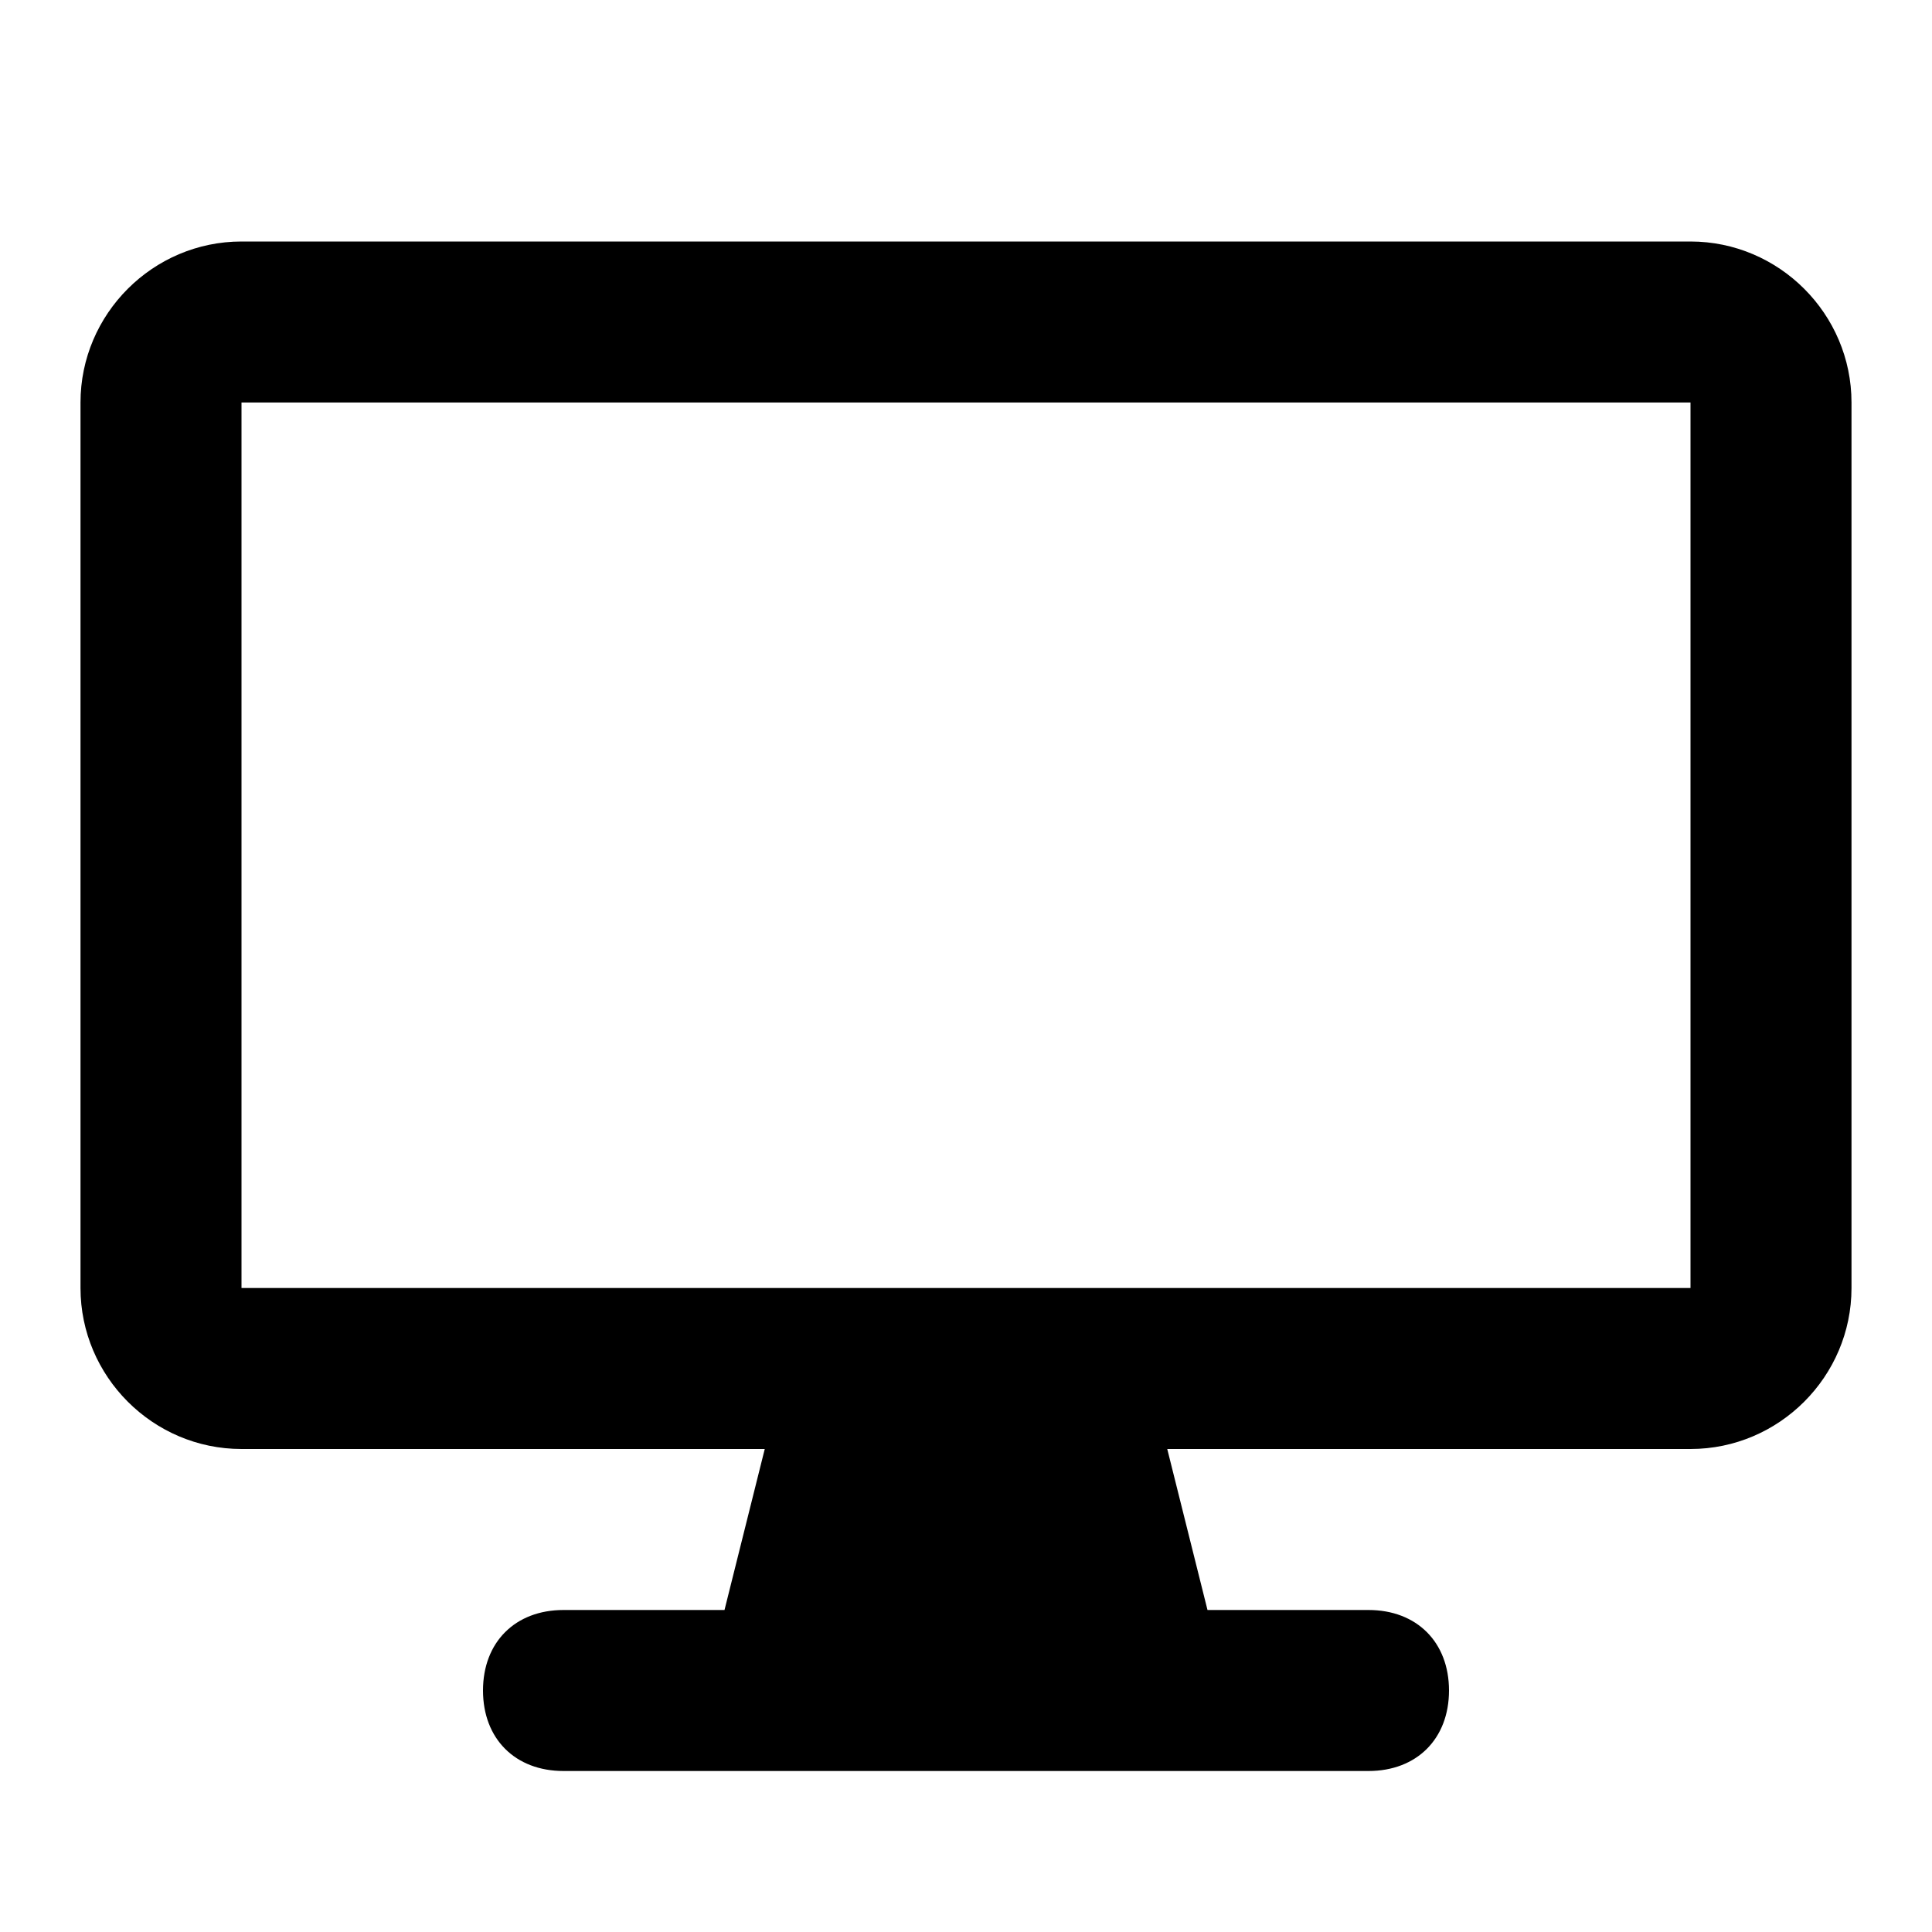
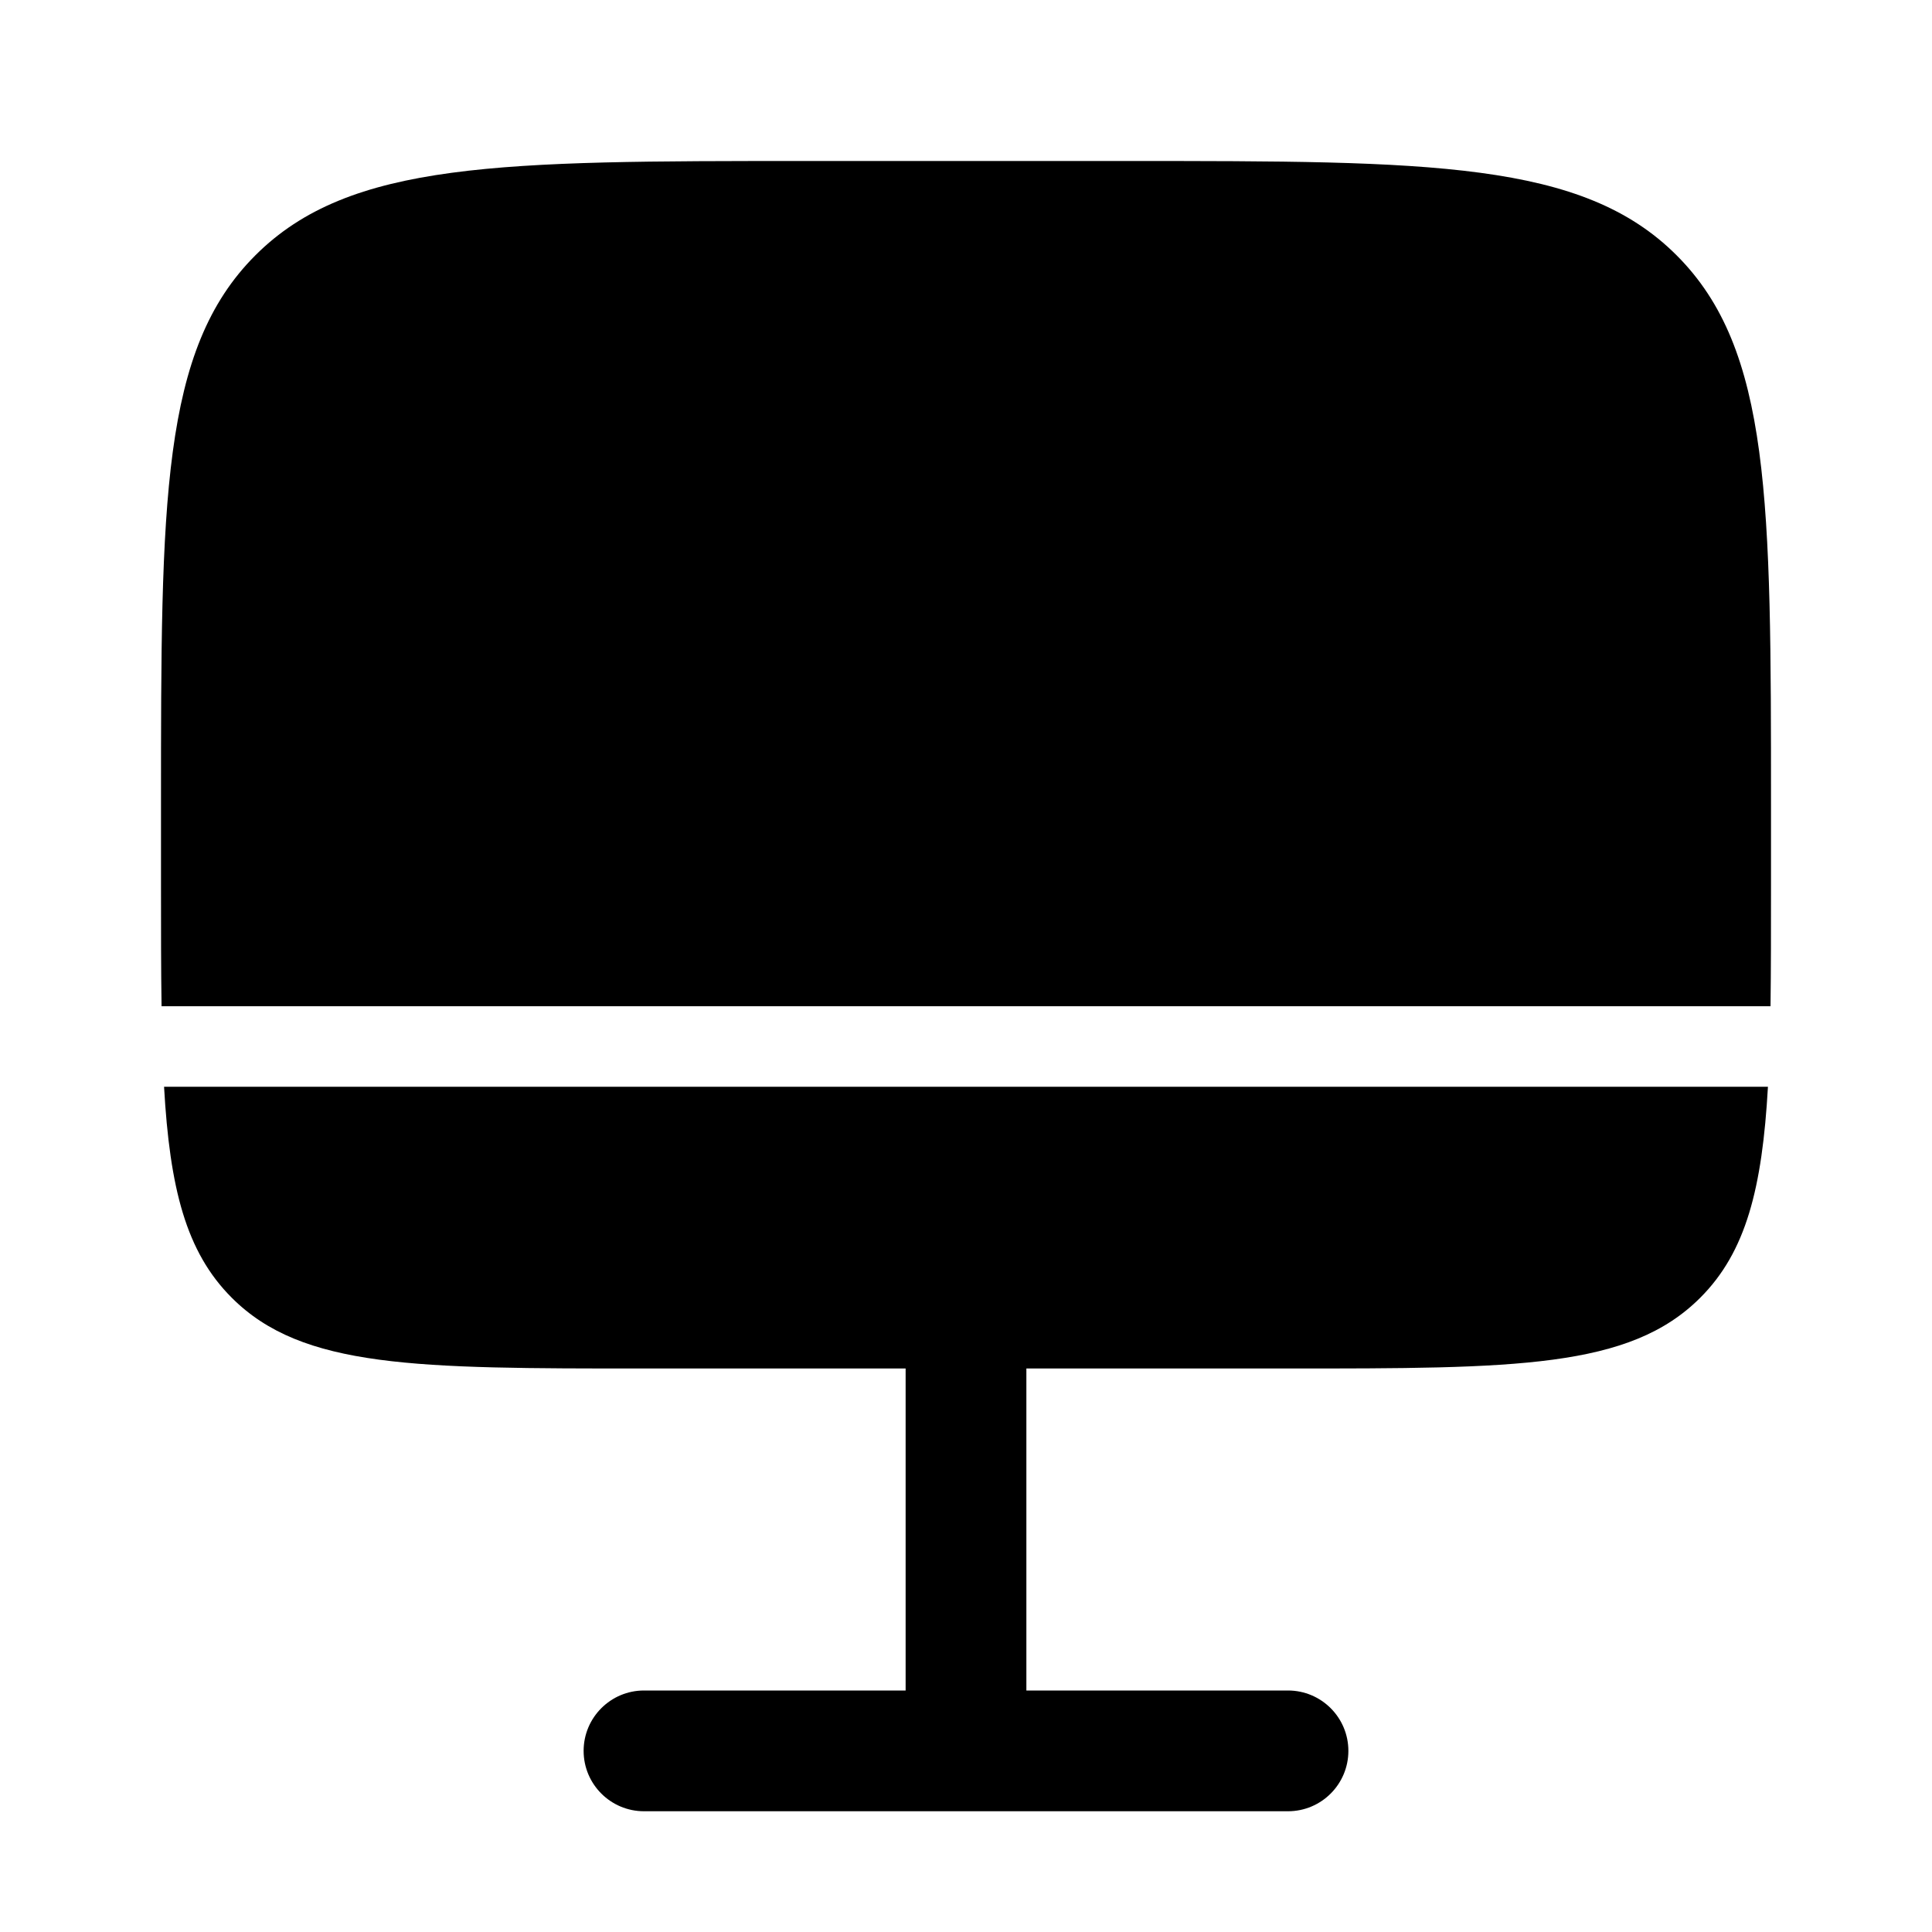
<svg xmlns="http://www.w3.org/2000/svg" viewBox="0 0 24 24" fill="currentColor">
-   <path fill-rule="evenodd" d="M3,3h18c1.1,0,2,.9,2,2v11c0,1.1-.9,2-2,2h-6.5l.5,2h2c.6,0,1,.4,1,1s-.4,1-1,1H7c-.6,0-1-.4-1-1s.4-1,1-1h2l.5-2H3c-1.1,0-2-.9-2-2V5c0-1.1.9-2,2-2ZM3,5v11h18V5H3Z" />
+   <path d="M8 17C5.172 17 3.757 17 2.879 16.121C2.309 15.552 2.109 14.758 2.038 13.5H21.962C21.891 14.758 21.691 15.552 21.121 16.121C20.243 17 18.828 17 16 17H12.75V21H16C16.414 21 16.75 21.336 16.75 21.75C16.75 22.164 16.414 22.5 16 22.5H8C7.586 22.5 7.25 22.164 7.25 21.75C7.25 21.336 7.586 21 8 21H11.25V17H8Z" />
+   <path d="M10 2H14C17.771 2 19.657 2 20.828 3.172C22 4.343 22 6.229 22 10V11C22 11.552 22 12.049 21.994 12.5H2.007C2 12.049 2 11.552 2 11V10C2 6.229 2 4.343 3.172 3.172C4.343 2 6.229 2 10 2Z" />
</svg>
